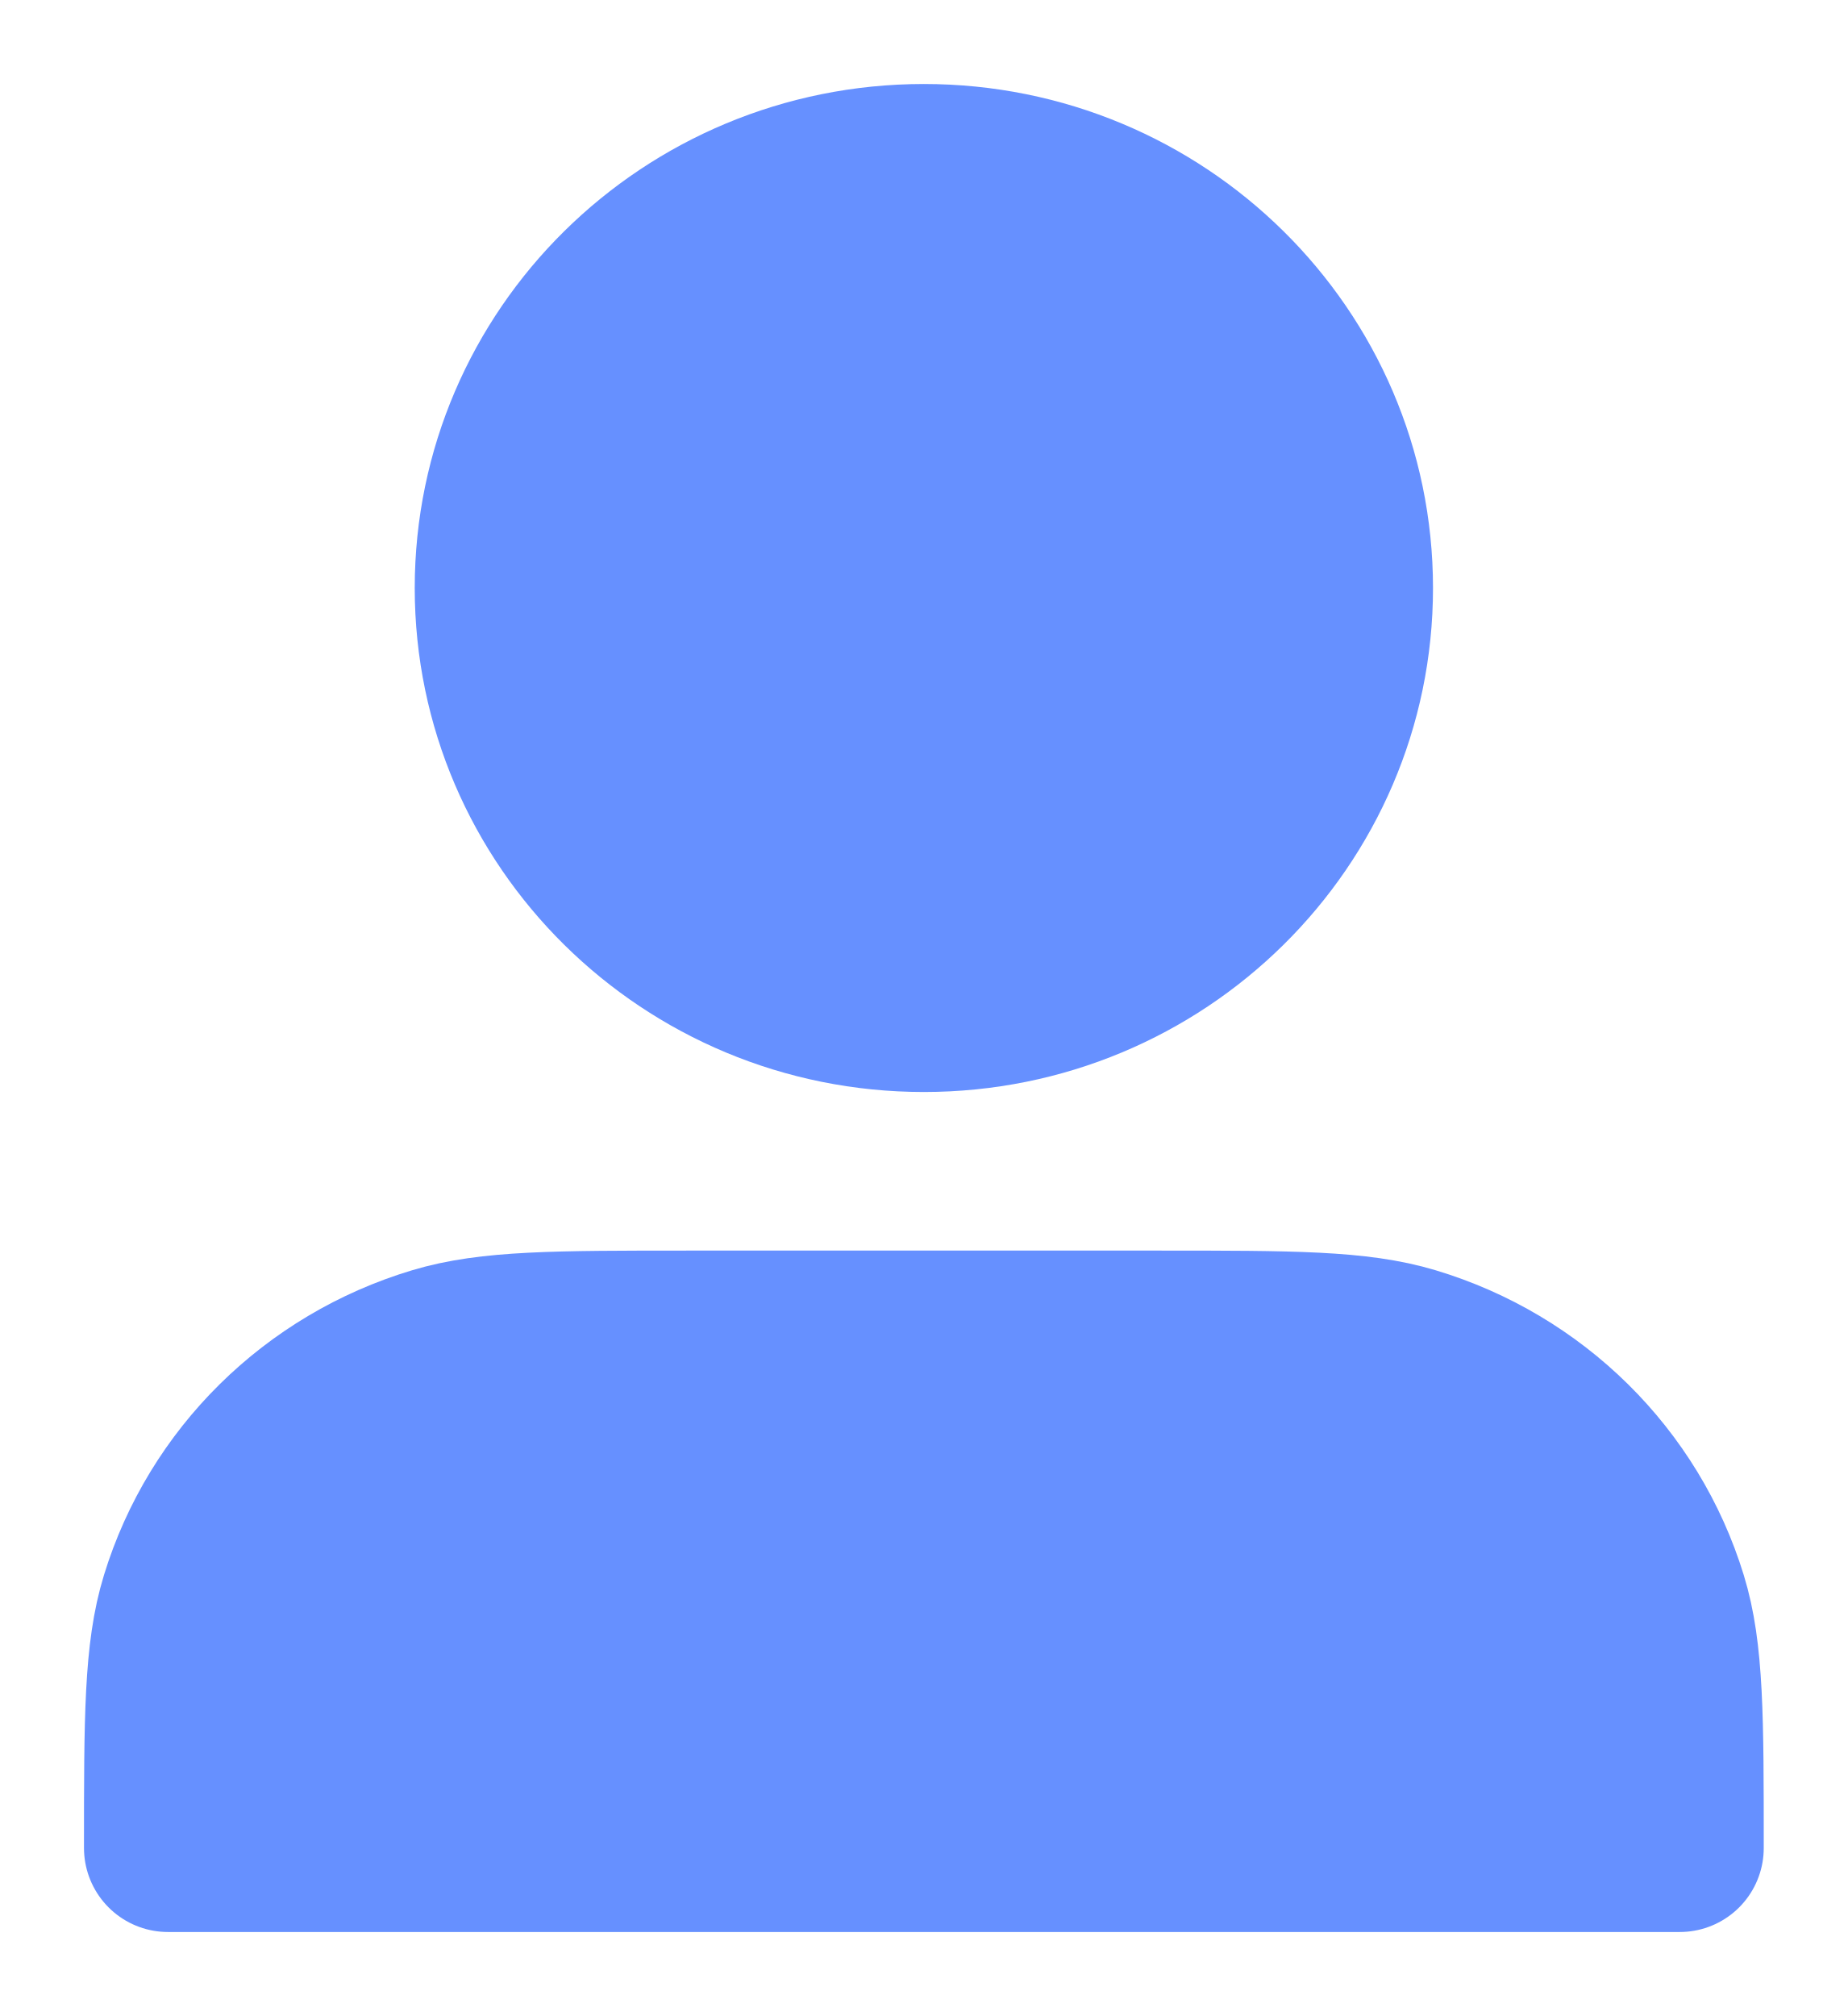
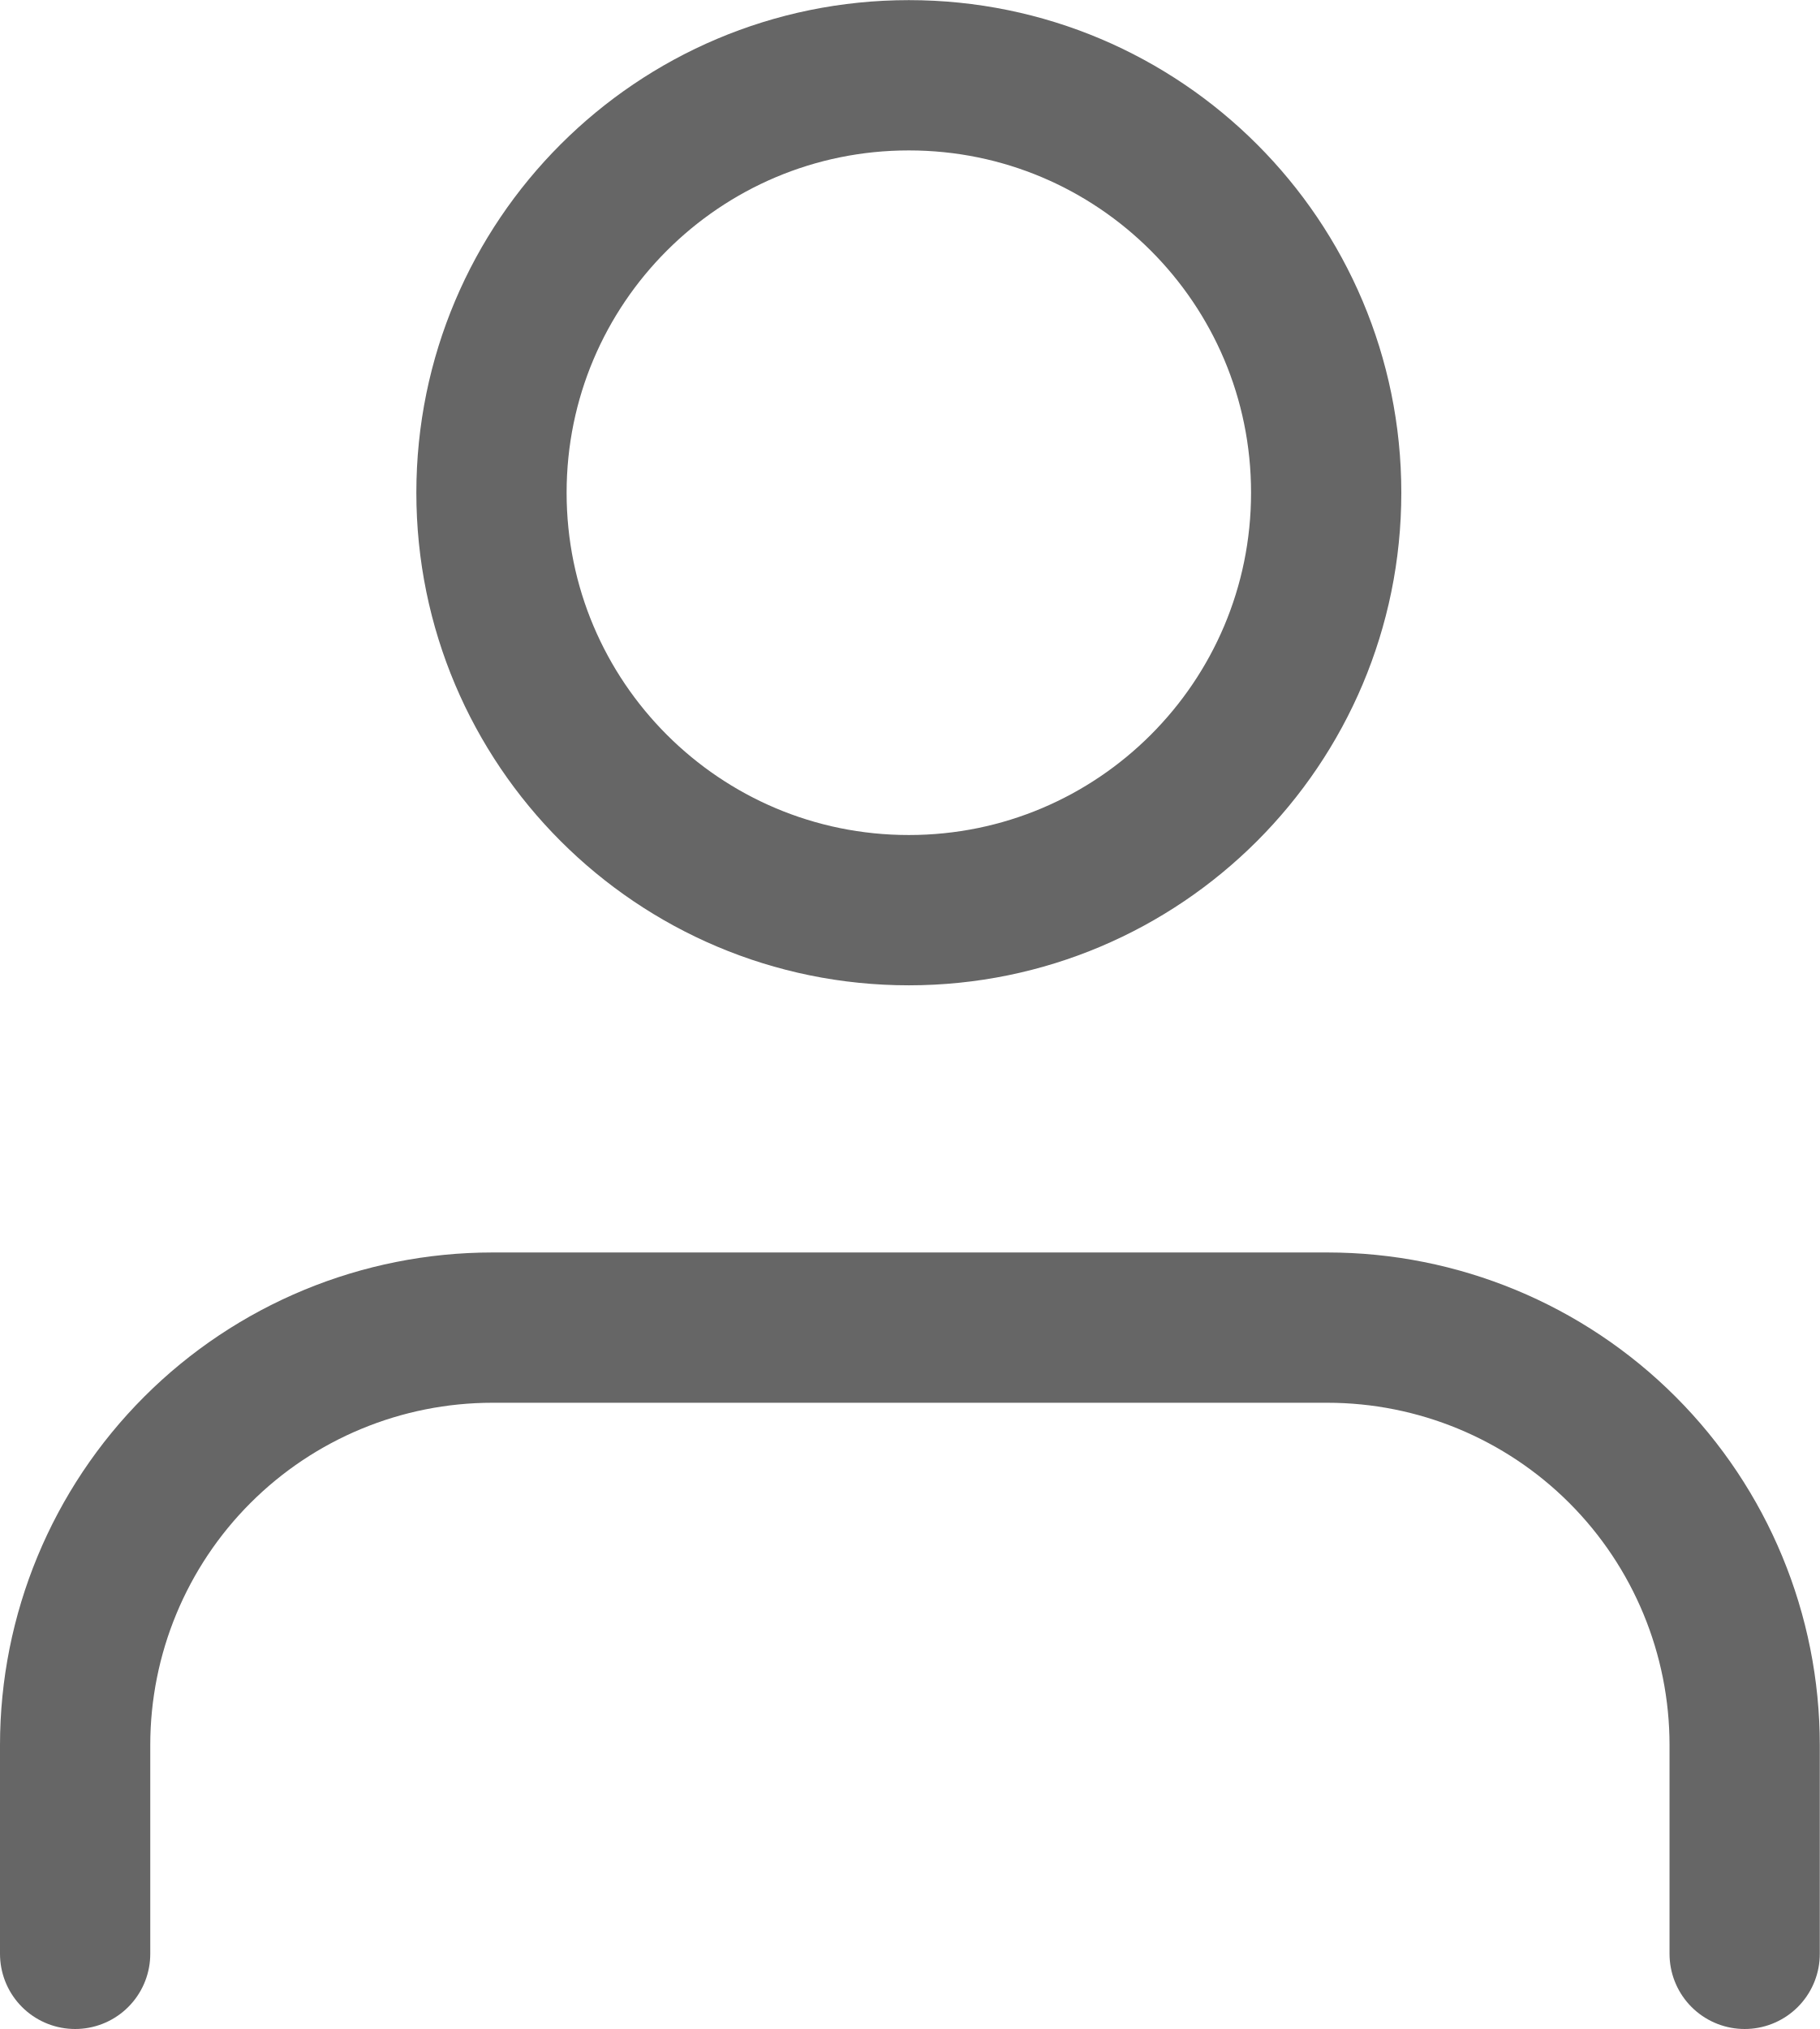
- <svg xmlns="http://www.w3.org/2000/svg" width="11" height="12" viewBox="0 0 11 12" fill="none">
-   <path d="M10 11C10 10.225 10 9.837 9.903 9.522C9.685 8.811 9.122 8.256 8.403 8.04C8.084 7.944 7.691 7.944 6.906 7.944H4.094C3.309 7.944 2.916 7.944 2.597 8.04C1.878 8.256 1.315 8.811 1.097 9.522C1 9.837 1 10.225 1 11M8.031 3.5C8.031 4.881 6.898 6 5.5 6C4.102 6 2.969 4.881 2.969 3.5C2.969 2.119 4.102 1 5.5 1C6.898 1 8.031 2.119 8.031 3.5Z" fill="#6690FF" />
-   <path d="M10 11C10 10.225 10 9.837 9.903 9.522C9.685 8.811 9.122 8.256 8.403 8.04C8.084 7.944 7.691 7.944 6.906 7.944H4.094C3.309 7.944 2.916 7.944 2.597 8.04C1.878 8.256 1.315 8.811 1.097 9.522C1 9.837 1 10.225 1 11H10ZM8.031 3.5C8.031 4.881 6.898 6 5.5 6C4.102 6 2.969 4.881 2.969 3.5C2.969 2.119 4.102 1 5.5 1C6.898 1 8.031 2.119 8.031 3.5Z" stroke="#6690FF" stroke-linecap="round" stroke-linejoin="round" />
+ <svg xmlns="http://www.w3.org/2000/svg" width="14.533" height="16.2" viewBox="0 0 14.533 16.2" fill="none" version="1.1" id="svg6">
+   <path d="m 13.933,15.6 v -1.667 c 0,-0.884 -0.351,-1.732 -0.976,-2.357 -0.625,-0.625 -1.473,-0.976 -2.357,-0.976 H 3.933 c -0.884,0 -1.732,0.351 -2.357,0.976 -0.625,0.625 -0.976,1.473 -0.976,2.357 v 1.667" stroke="#000000" stroke-opacity="0.6" stroke-width="1.2" stroke-linecap="round" stroke-linejoin="round" id="path2" />
+   <path d="m 7.258,7.267 c 1.841,0 3.333,-1.492 3.333,-3.333 0,-1.841 -1.492,-3.333 -3.333,-3.333 -1.841,0 -3.333,1.492 -3.333,3.333 0,1.841 1.492,3.333 3.333,3.333 z" stroke="#000000" stroke-opacity="0.6" stroke-width="1.2" stroke-linecap="round" stroke-linejoin="round" id="path4" />
</svg>
